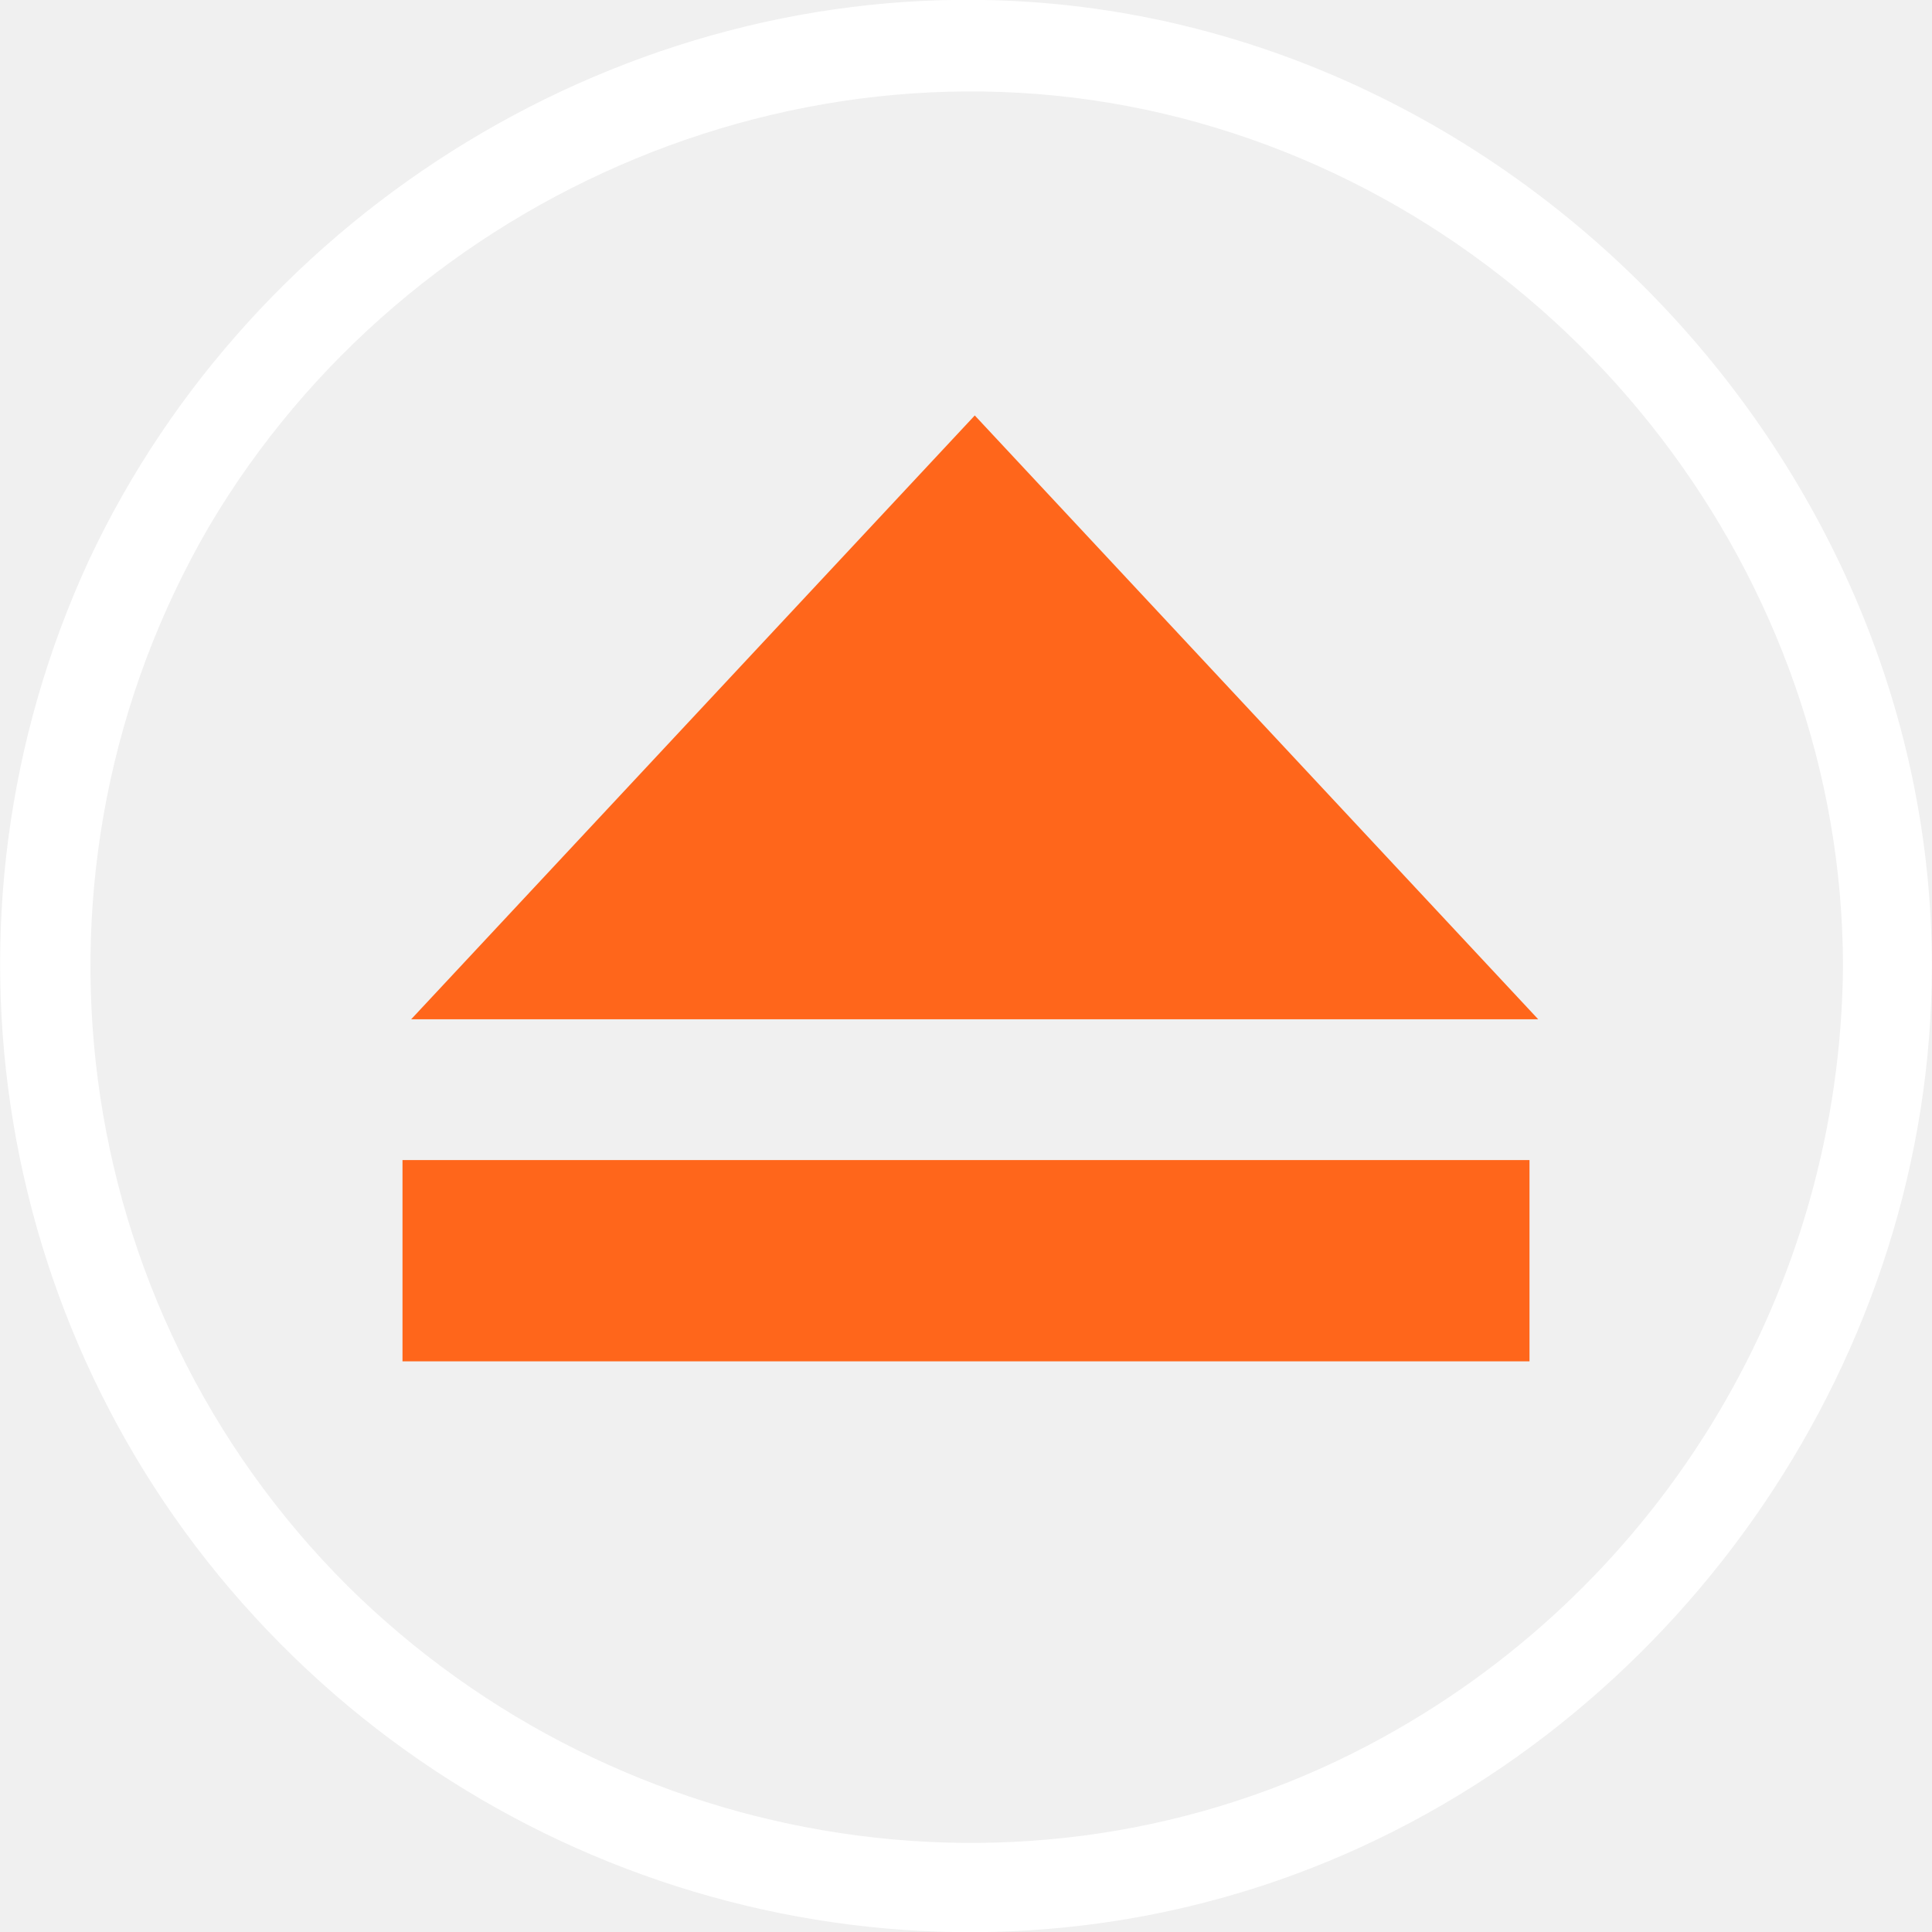
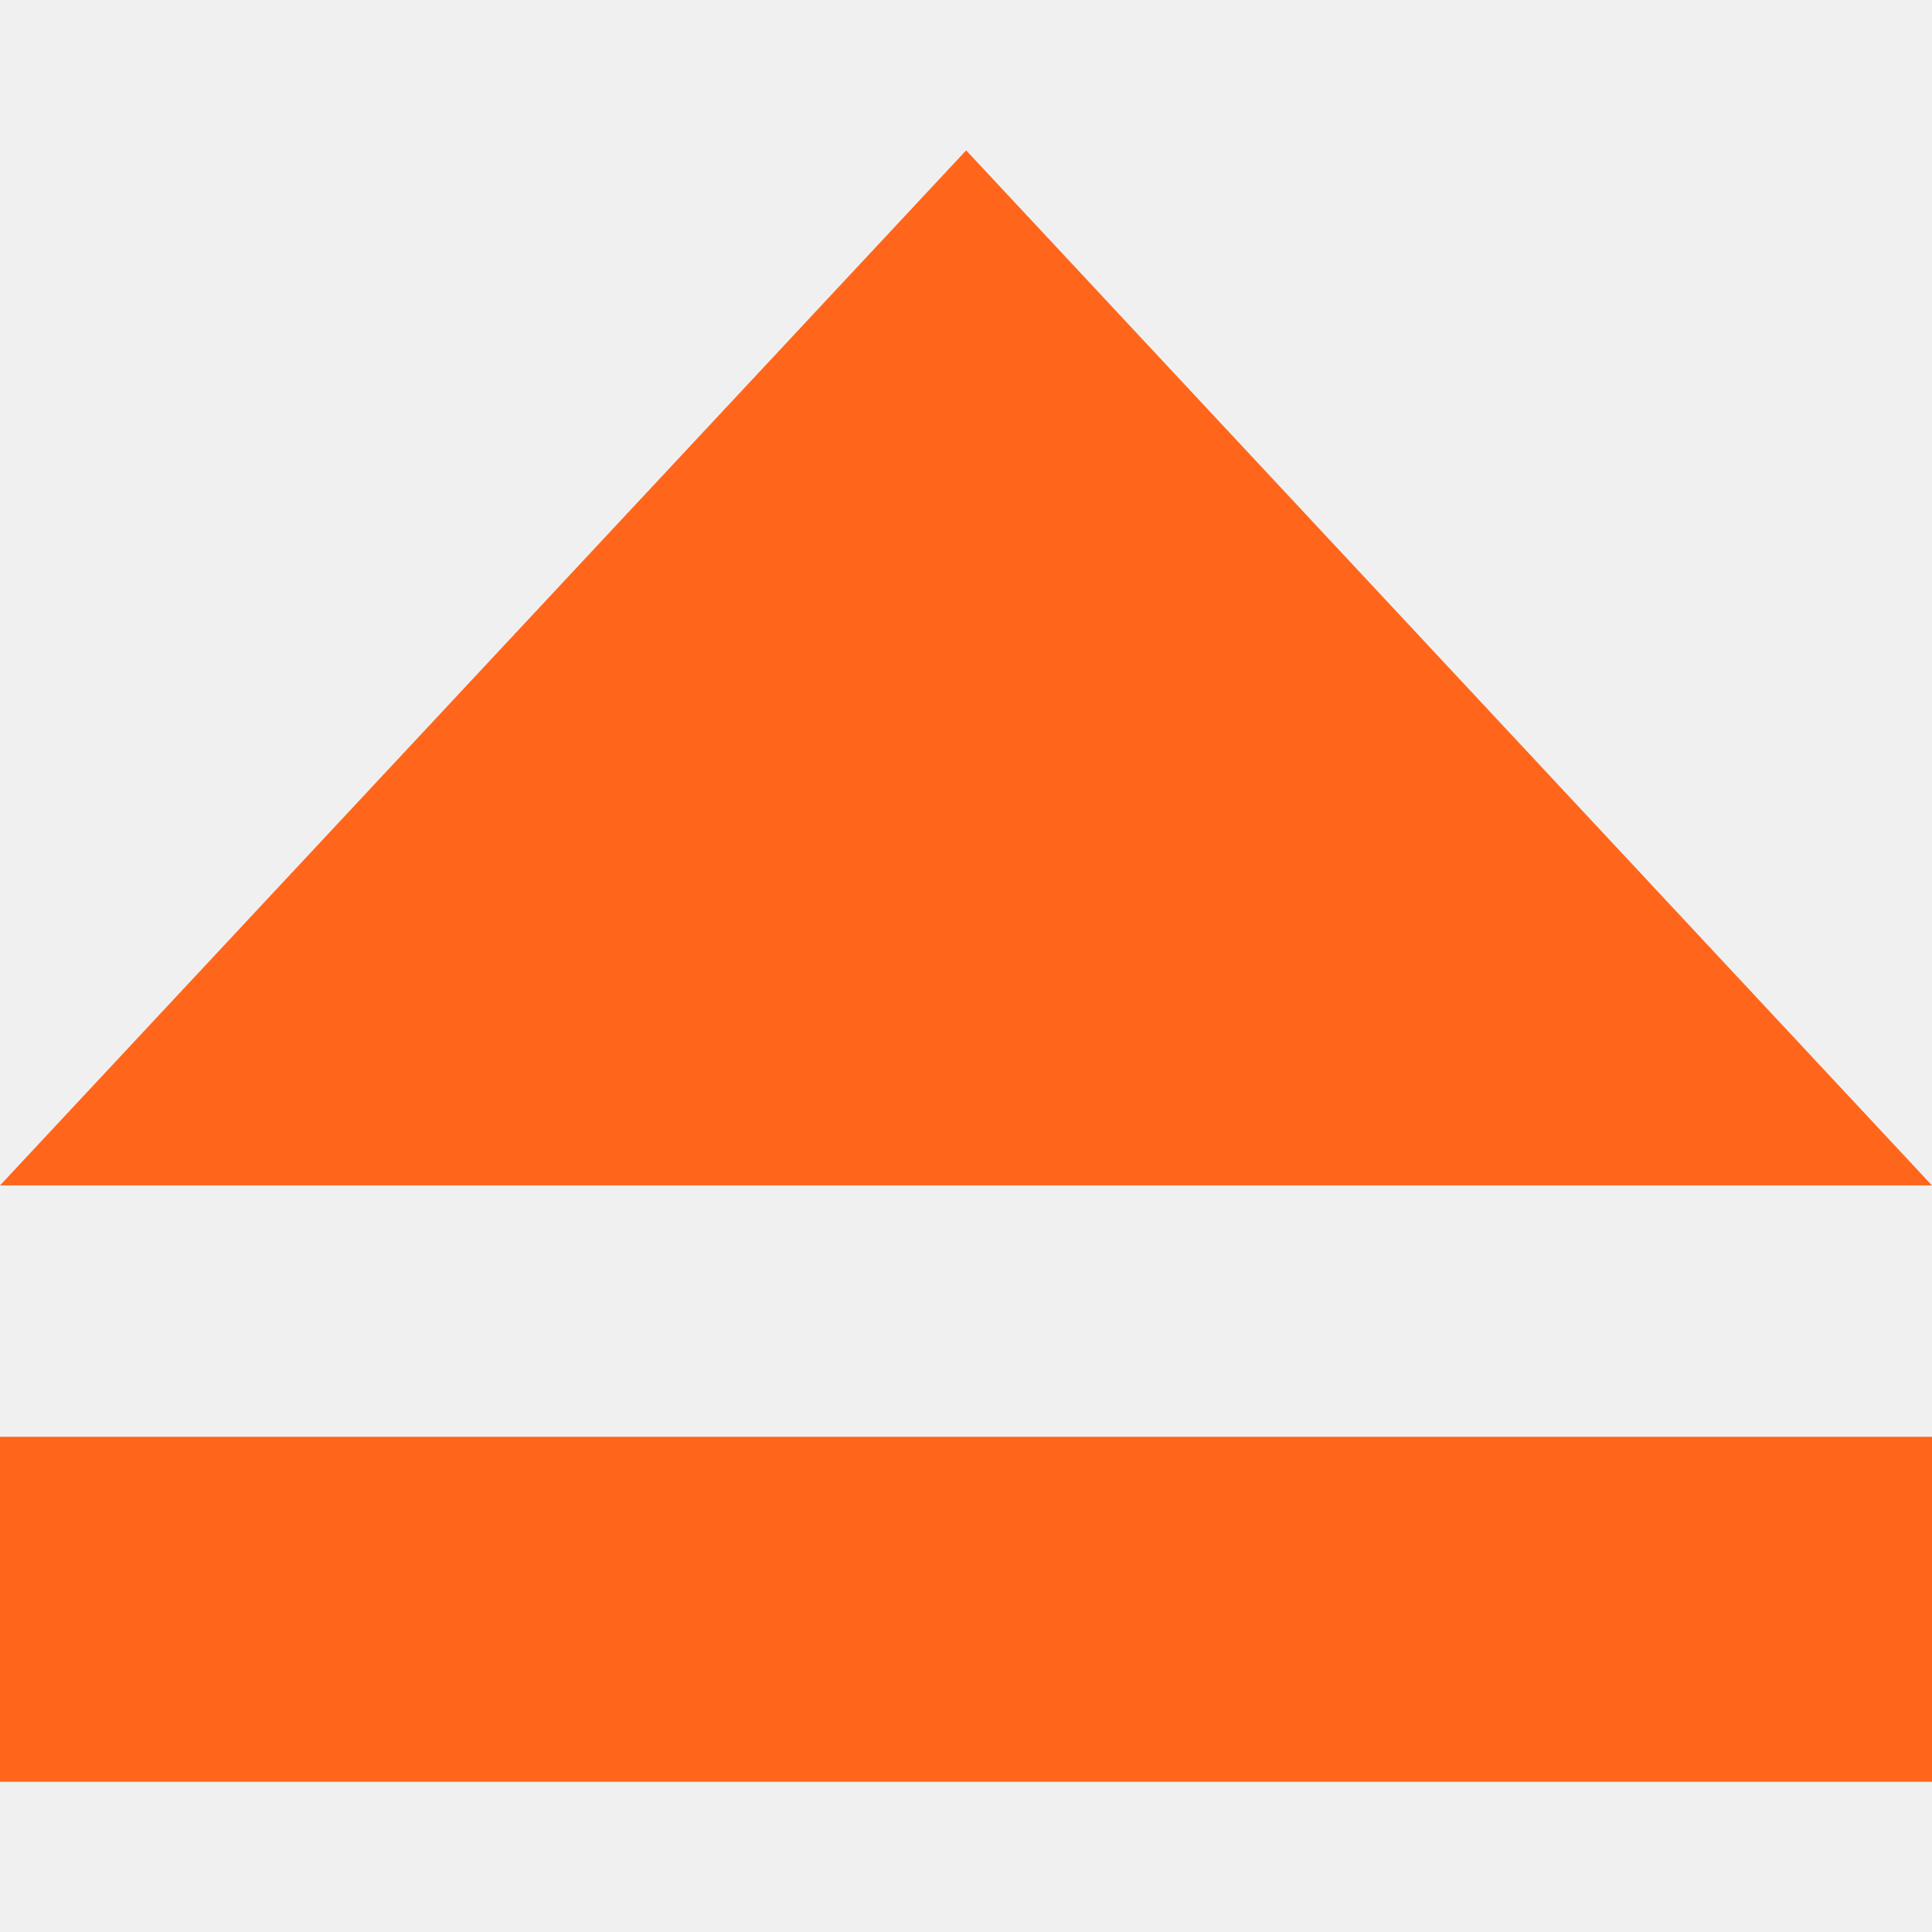
<svg xmlns="http://www.w3.org/2000/svg" id="Layer_1" data-name="Layer 1" viewBox="0 0 120 120" version="1.1">
-   <defs id="defs826">
-     <style id="style824">.cls-1,.cls-2{fill:#fff;}.cls-2{fill-rule:evenodd;}</style>
+   <defs id="defs832">
+     <style id="style830">.cls-1,.cls-2{fill:#fff;}.cls-2{fill-rule:evenodd;}</style>
  </defs>
-   <rect class="cls-1" y="72.054" width="70" height="12.501" id="rect830" x="25" style="fill:#ff661b;stroke-width:0.583;fill-opacity:1" />
-   <polygon class="cls-2" points="60.01,9.34 120,73.63 0,73.63 " id="polygon832" transform="matrix(0.5833333,0,0,0.5833333,25.53932,20.35663)" style="fill:#ff661b;fill-opacity:1;fill-rule:evenodd" />
-   <path class="cls-1" d="m 119.991,59.989 c 0,24.08 -15.29,46.43 -37.47,55.61 -22.72,9.4 -49,3.39 -65.89,-14.31 A 59.86,59.86 0 0 1 5.541,34.759 C 15.771,12.989 38.811,-1.131 62.921,0.059 94.141,1.589 119.991,28.749 119.991,59.989 Z m -5.52,0.08 c 0,-24.22 -16.76,-45.91 -40,-52.44 -23.56,-6.64 -49.12,4.16 -61.48,25.06 a 54.36,54.36 0 0 0 8.6,65.82 c 17,16.82 43.31,21 64.33,9.39 A 55.17,55.17 0 0 0 114.471,60.049 Z" id="path842" style="fill:#ffffff;fill-opacity:1" />
+   <rect class="cls-1" y="89.24" width="120" height="21.43" id="rect836" style="fill:#ff661b;fill-opacity:1" />
+   <polygon class="cls-2" points="0 73.63 60.01 9.34 120 73.63 0 73.63" id="polygon838" style="fill:#ff661b;fill-opacity:1" />
</svg>
